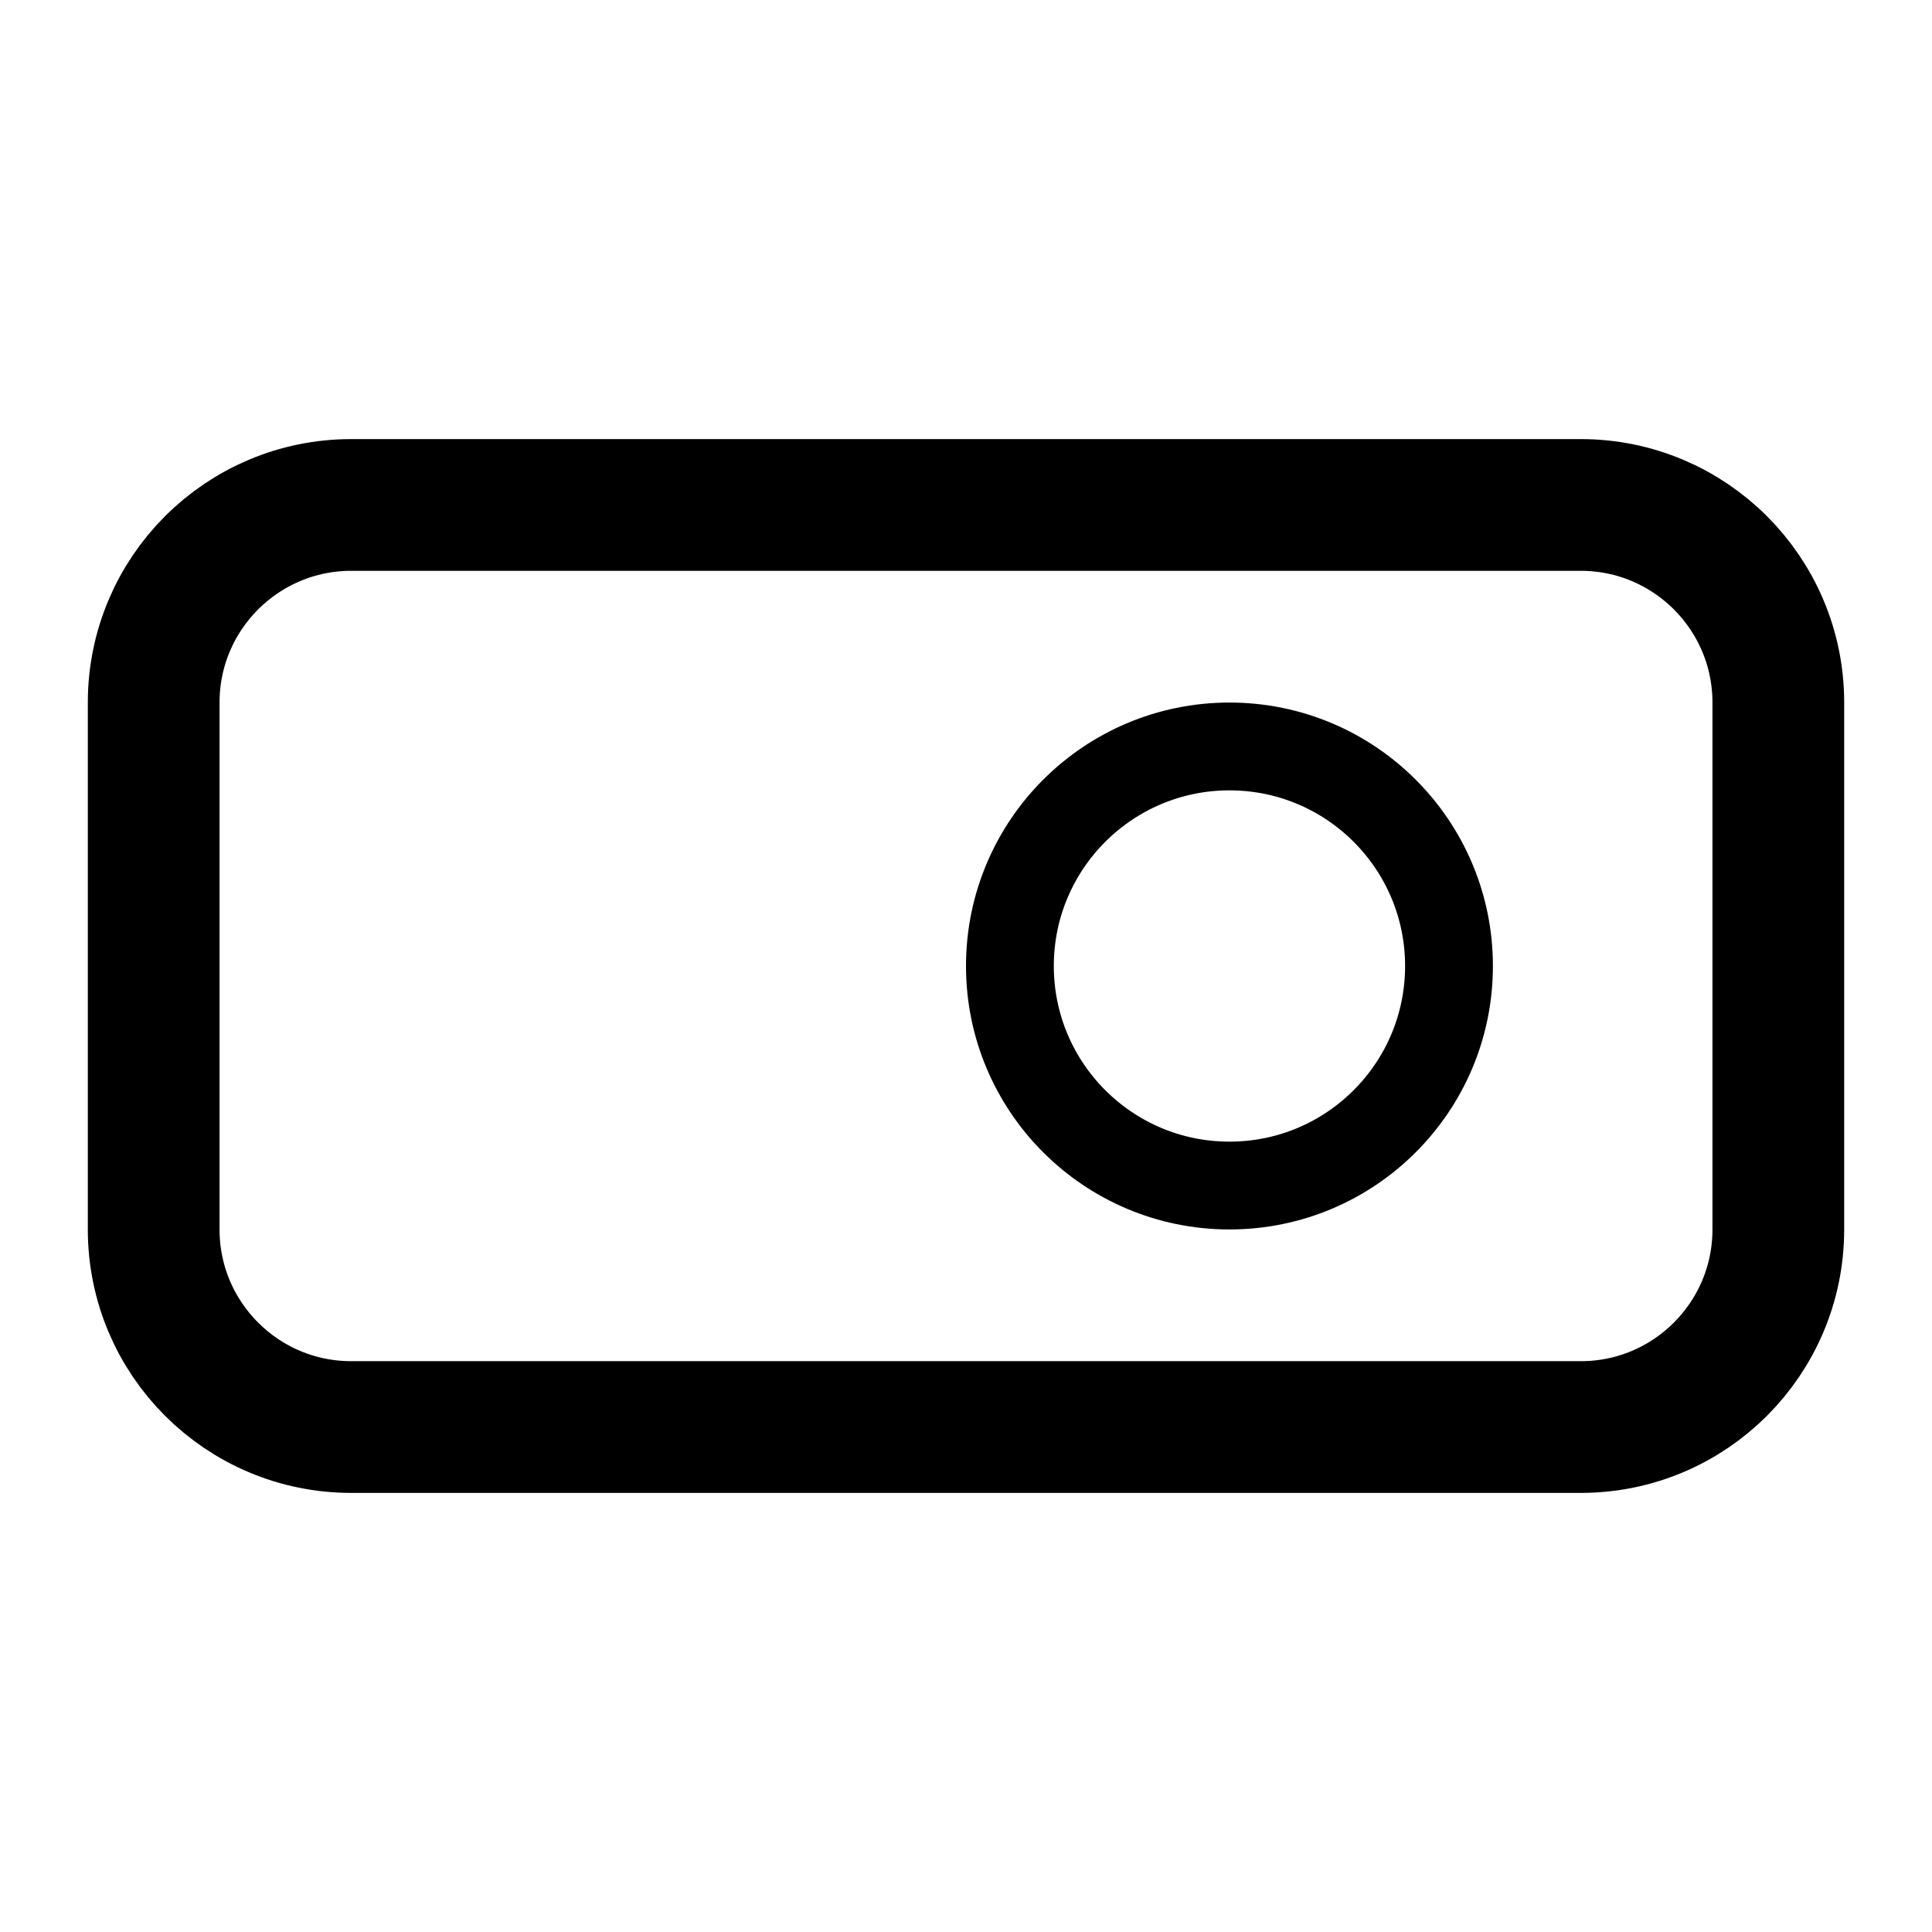
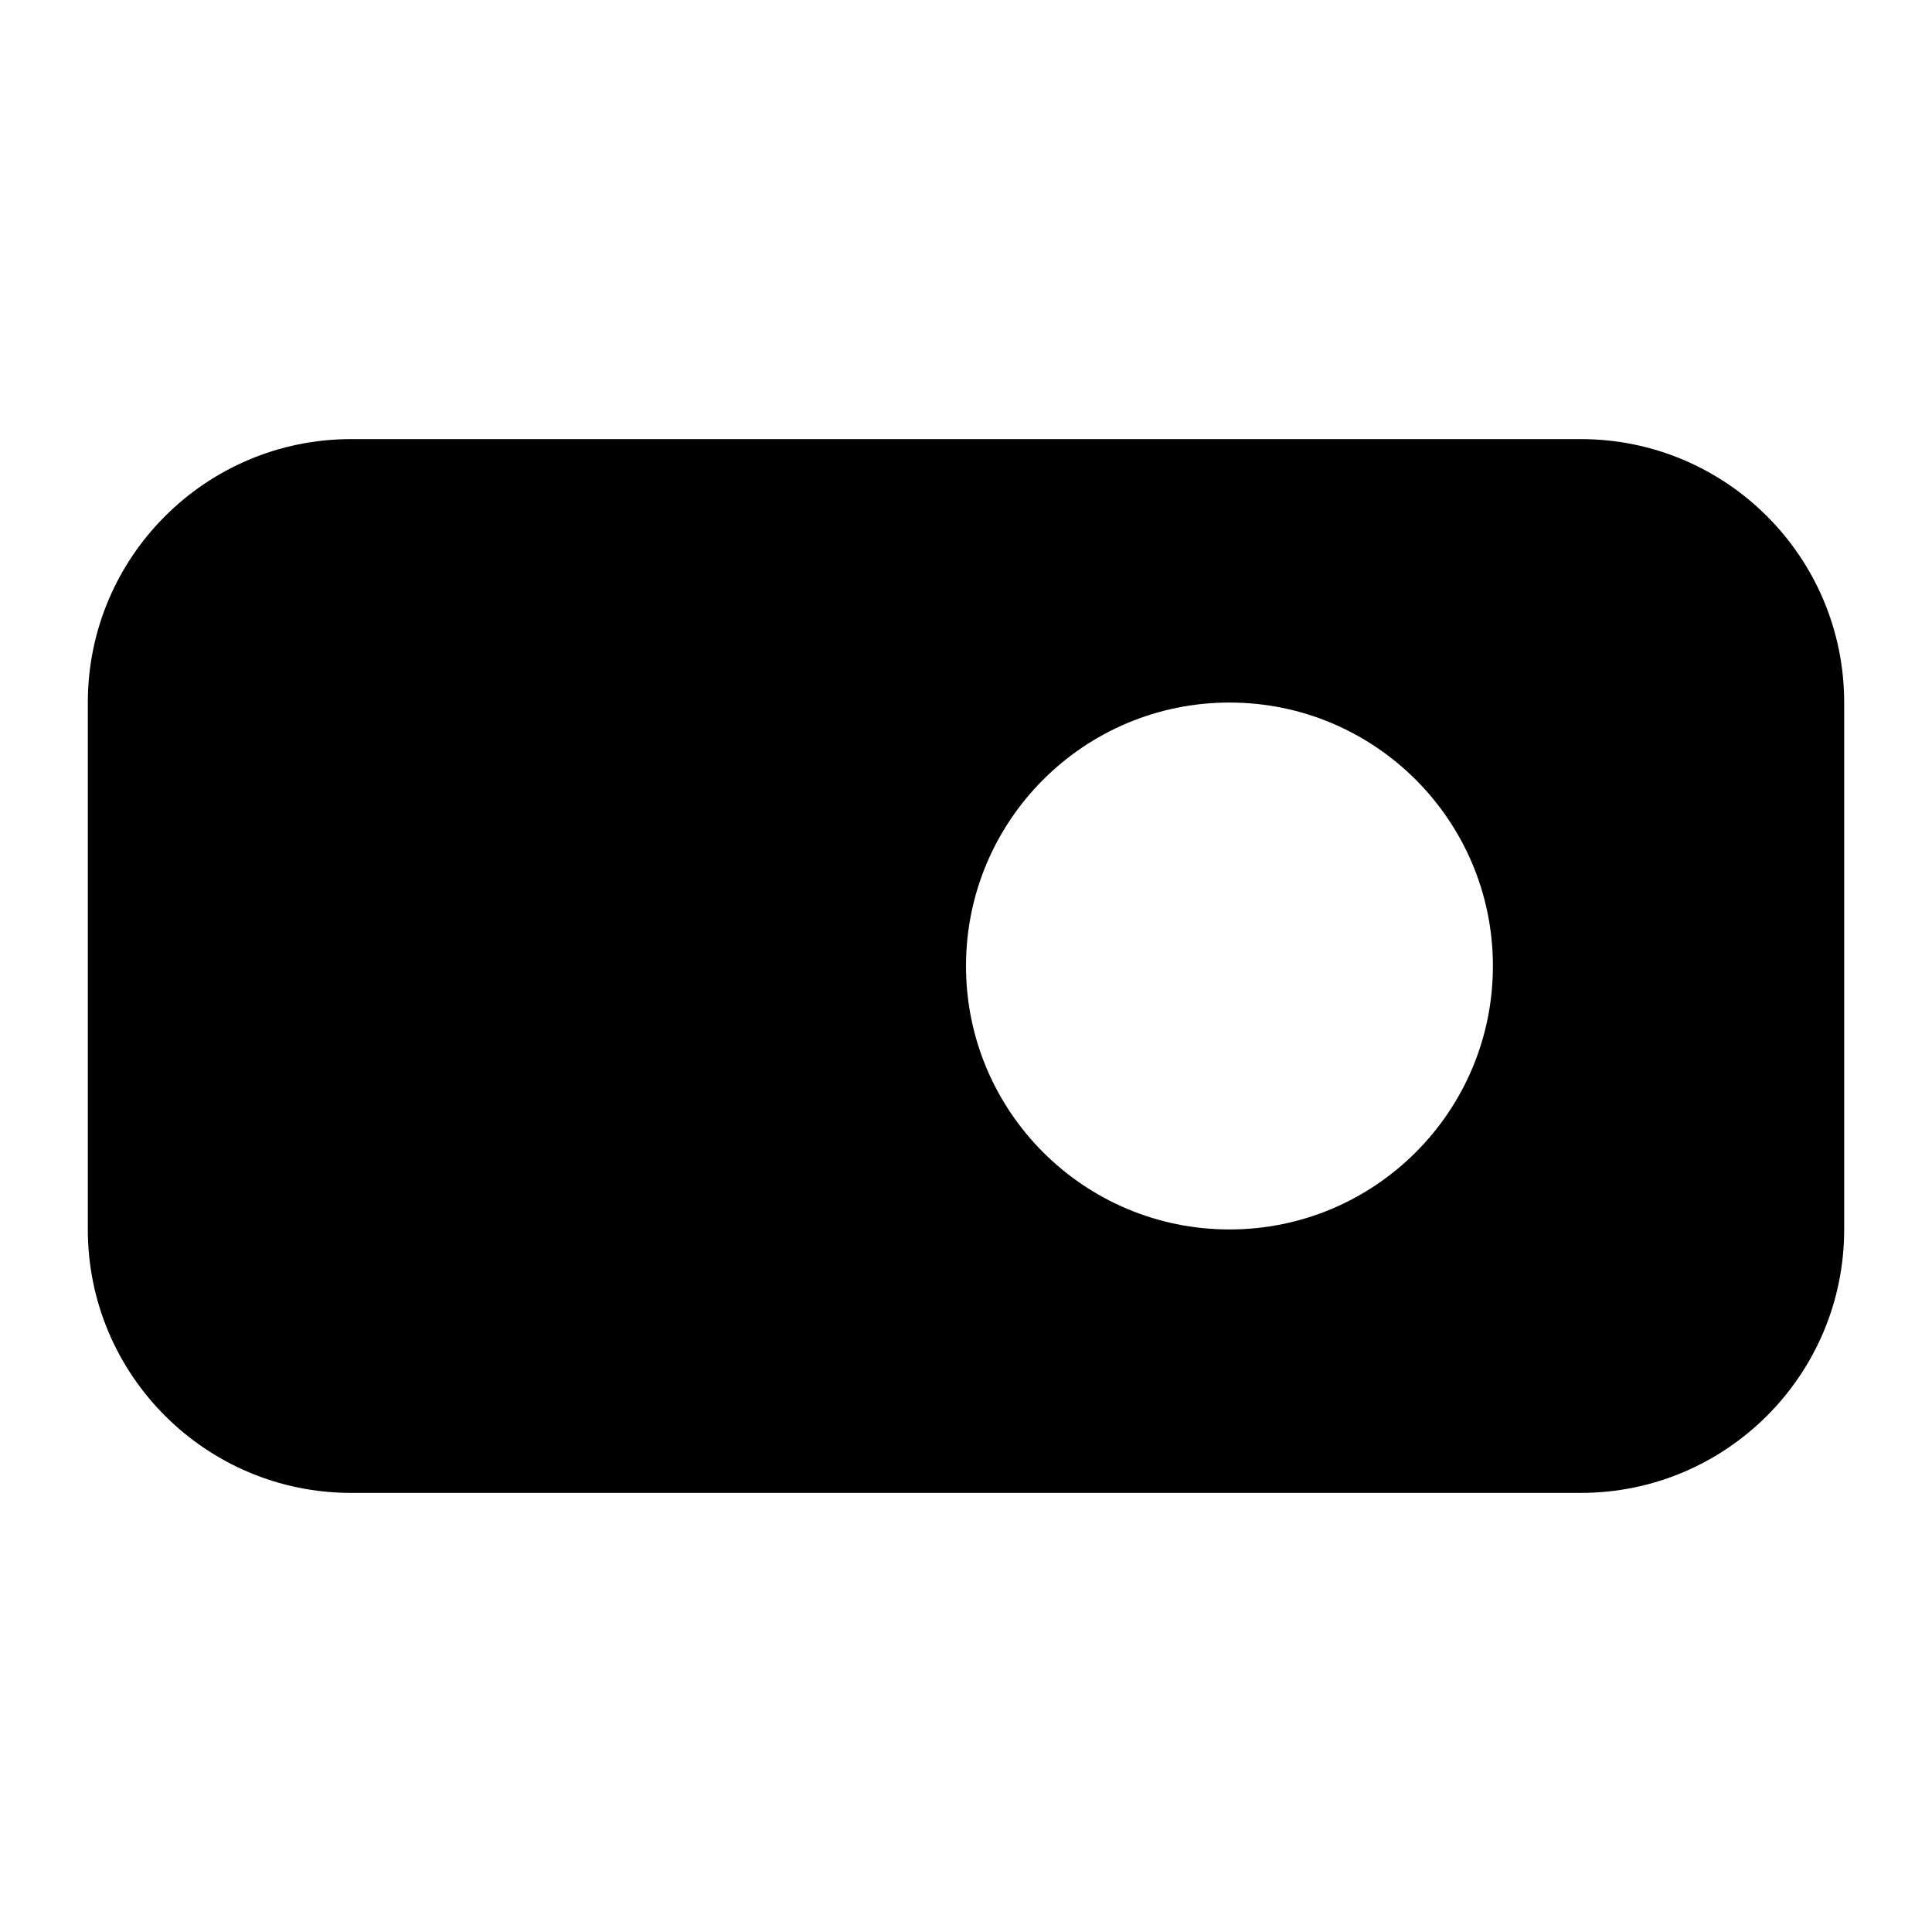
<svg xmlns="http://www.w3.org/2000/svg" width="22" height="22" viewBox="0 0 22 22" fill="none">
-   <rect x="1.75" y="5.75" width="18.5" height="10.5" rx="2.25" stroke="black" stroke-width="1.5" />
-   <circle cx="14" cy="11" r="2.5" stroke="black" />
+   <path d="M18 5C19.657 5 21 6.343 21 8V14C21 15.657 19.657 17 18 17H4C2.343 17 1 15.657 1 14V8C1 6.343 2.343 5 4 5H18ZM14 8C12.343 8 11 9.343 11 11C11 12.657 12.343 14 14 14C15.657 14 17 12.657 17 11C17 9.343 15.657 8 14 8Z" fill="black" />
</svg>
